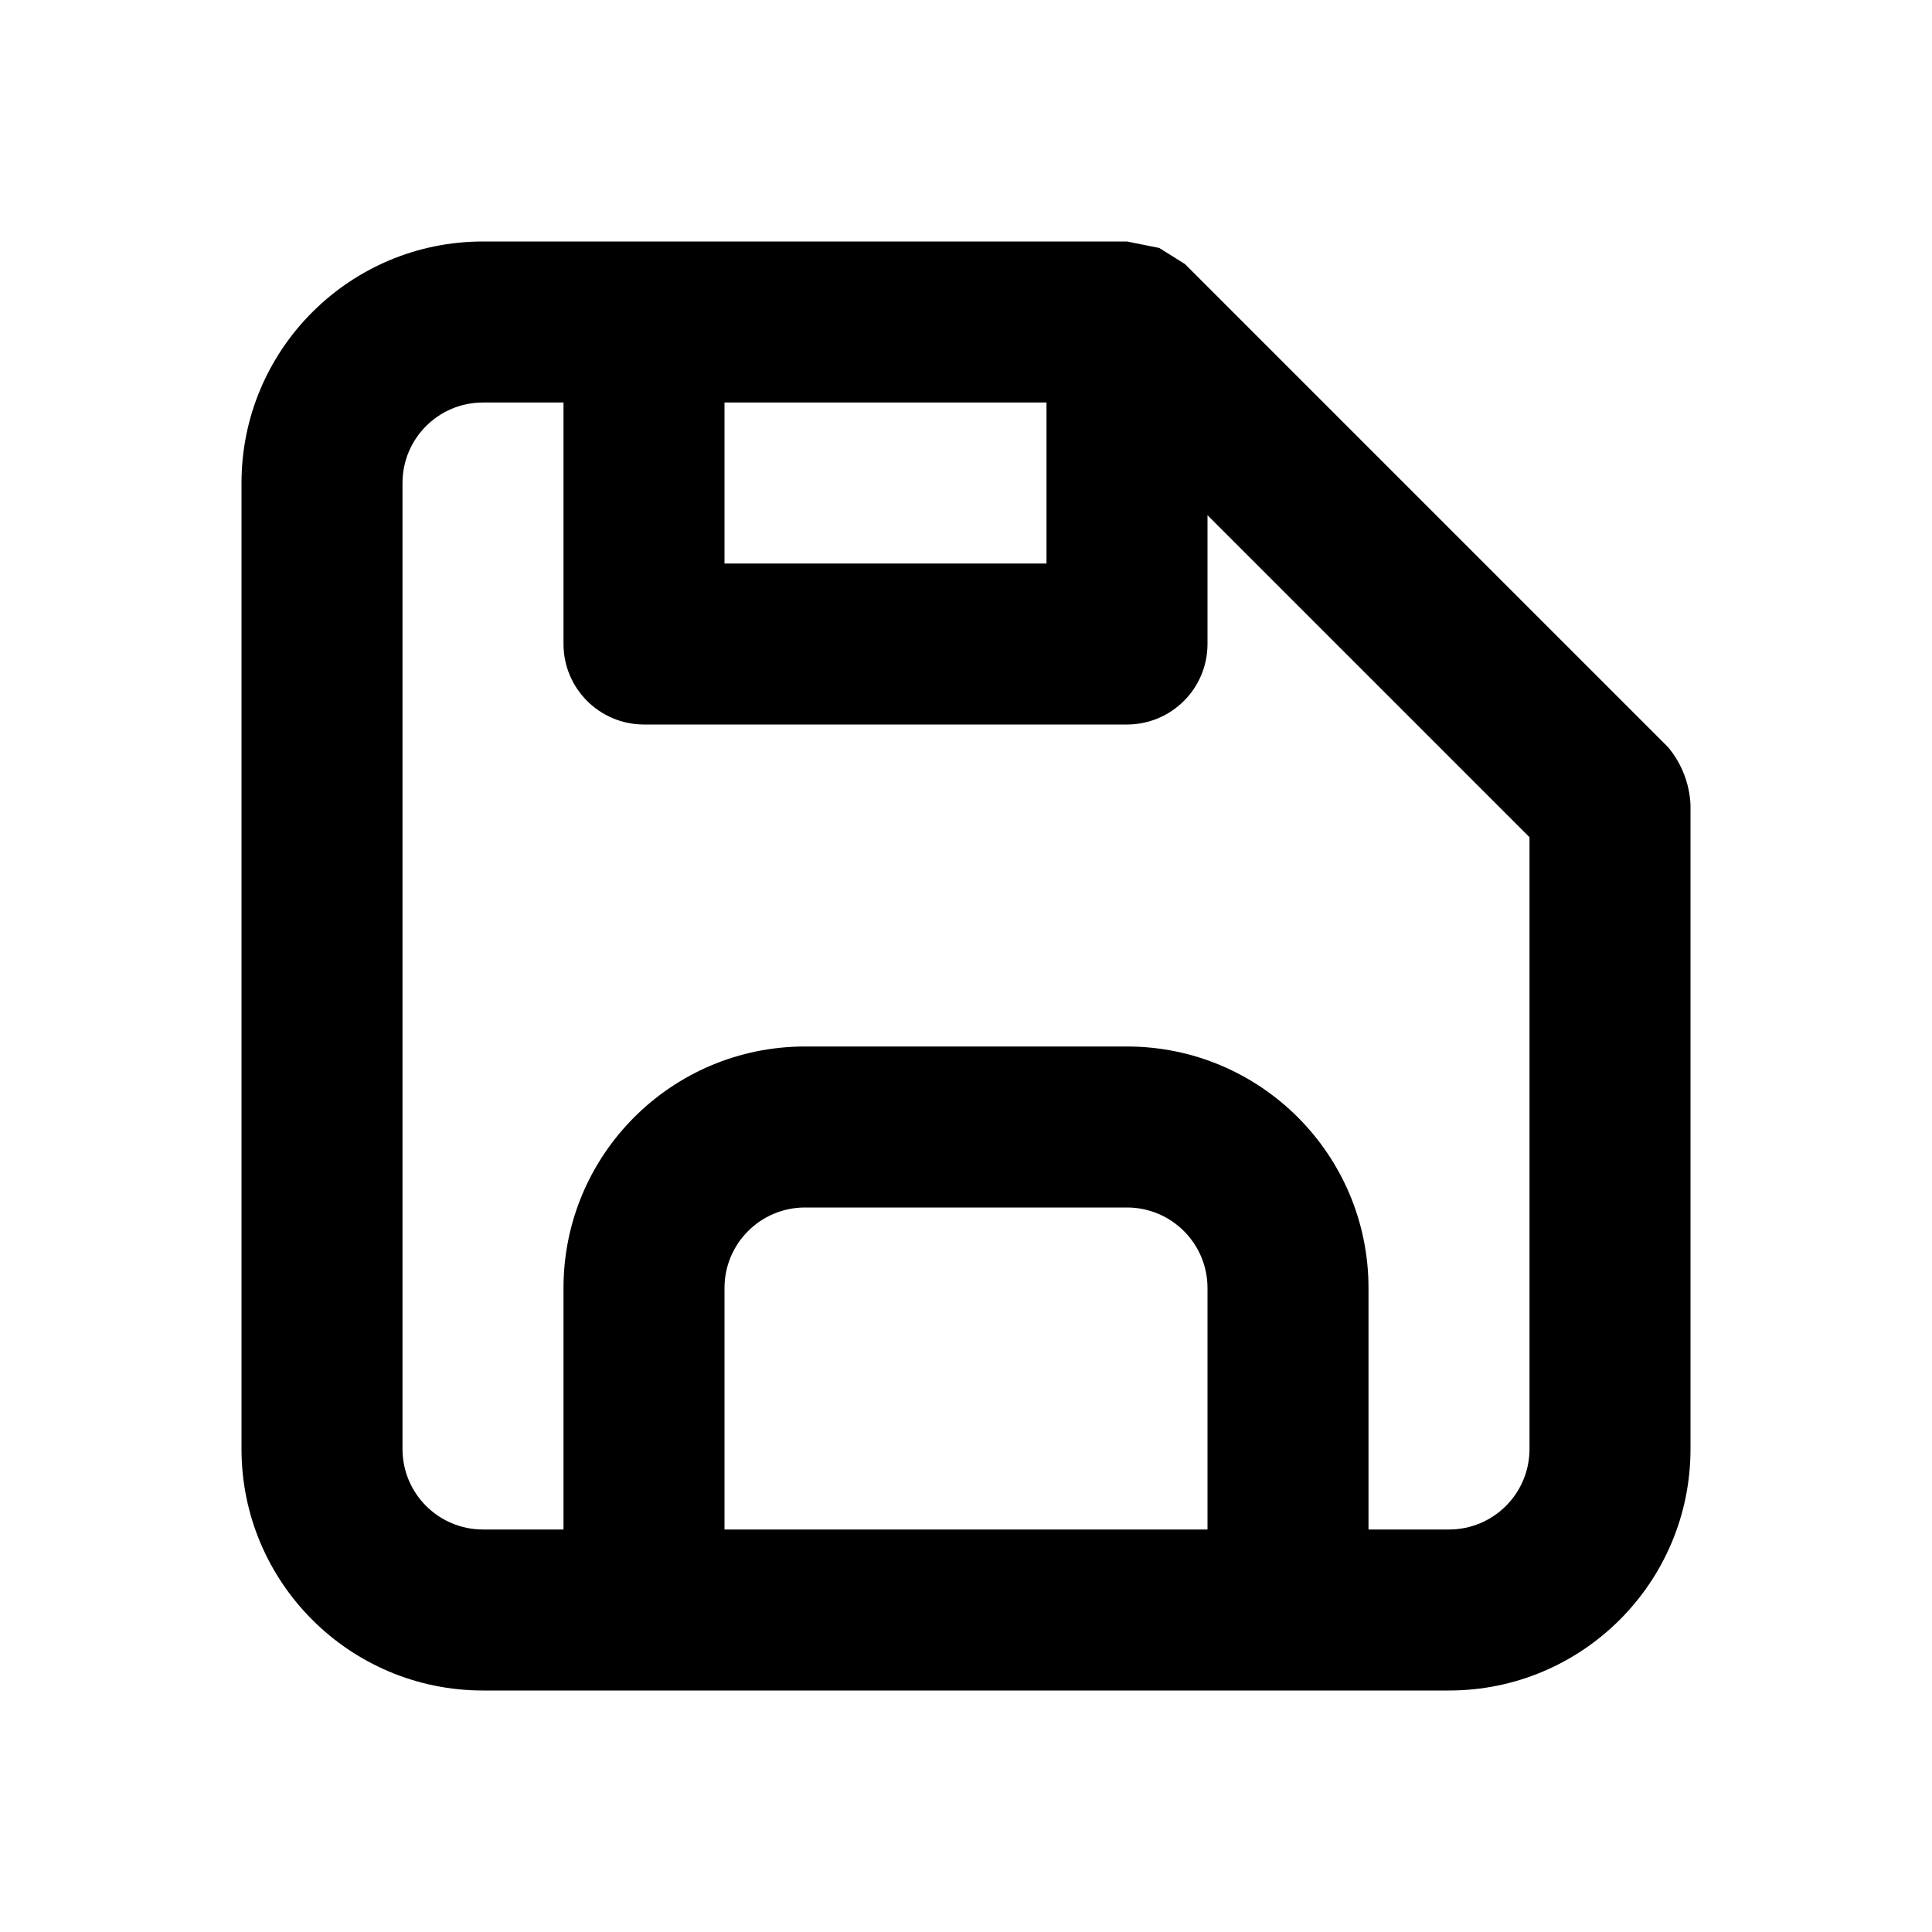
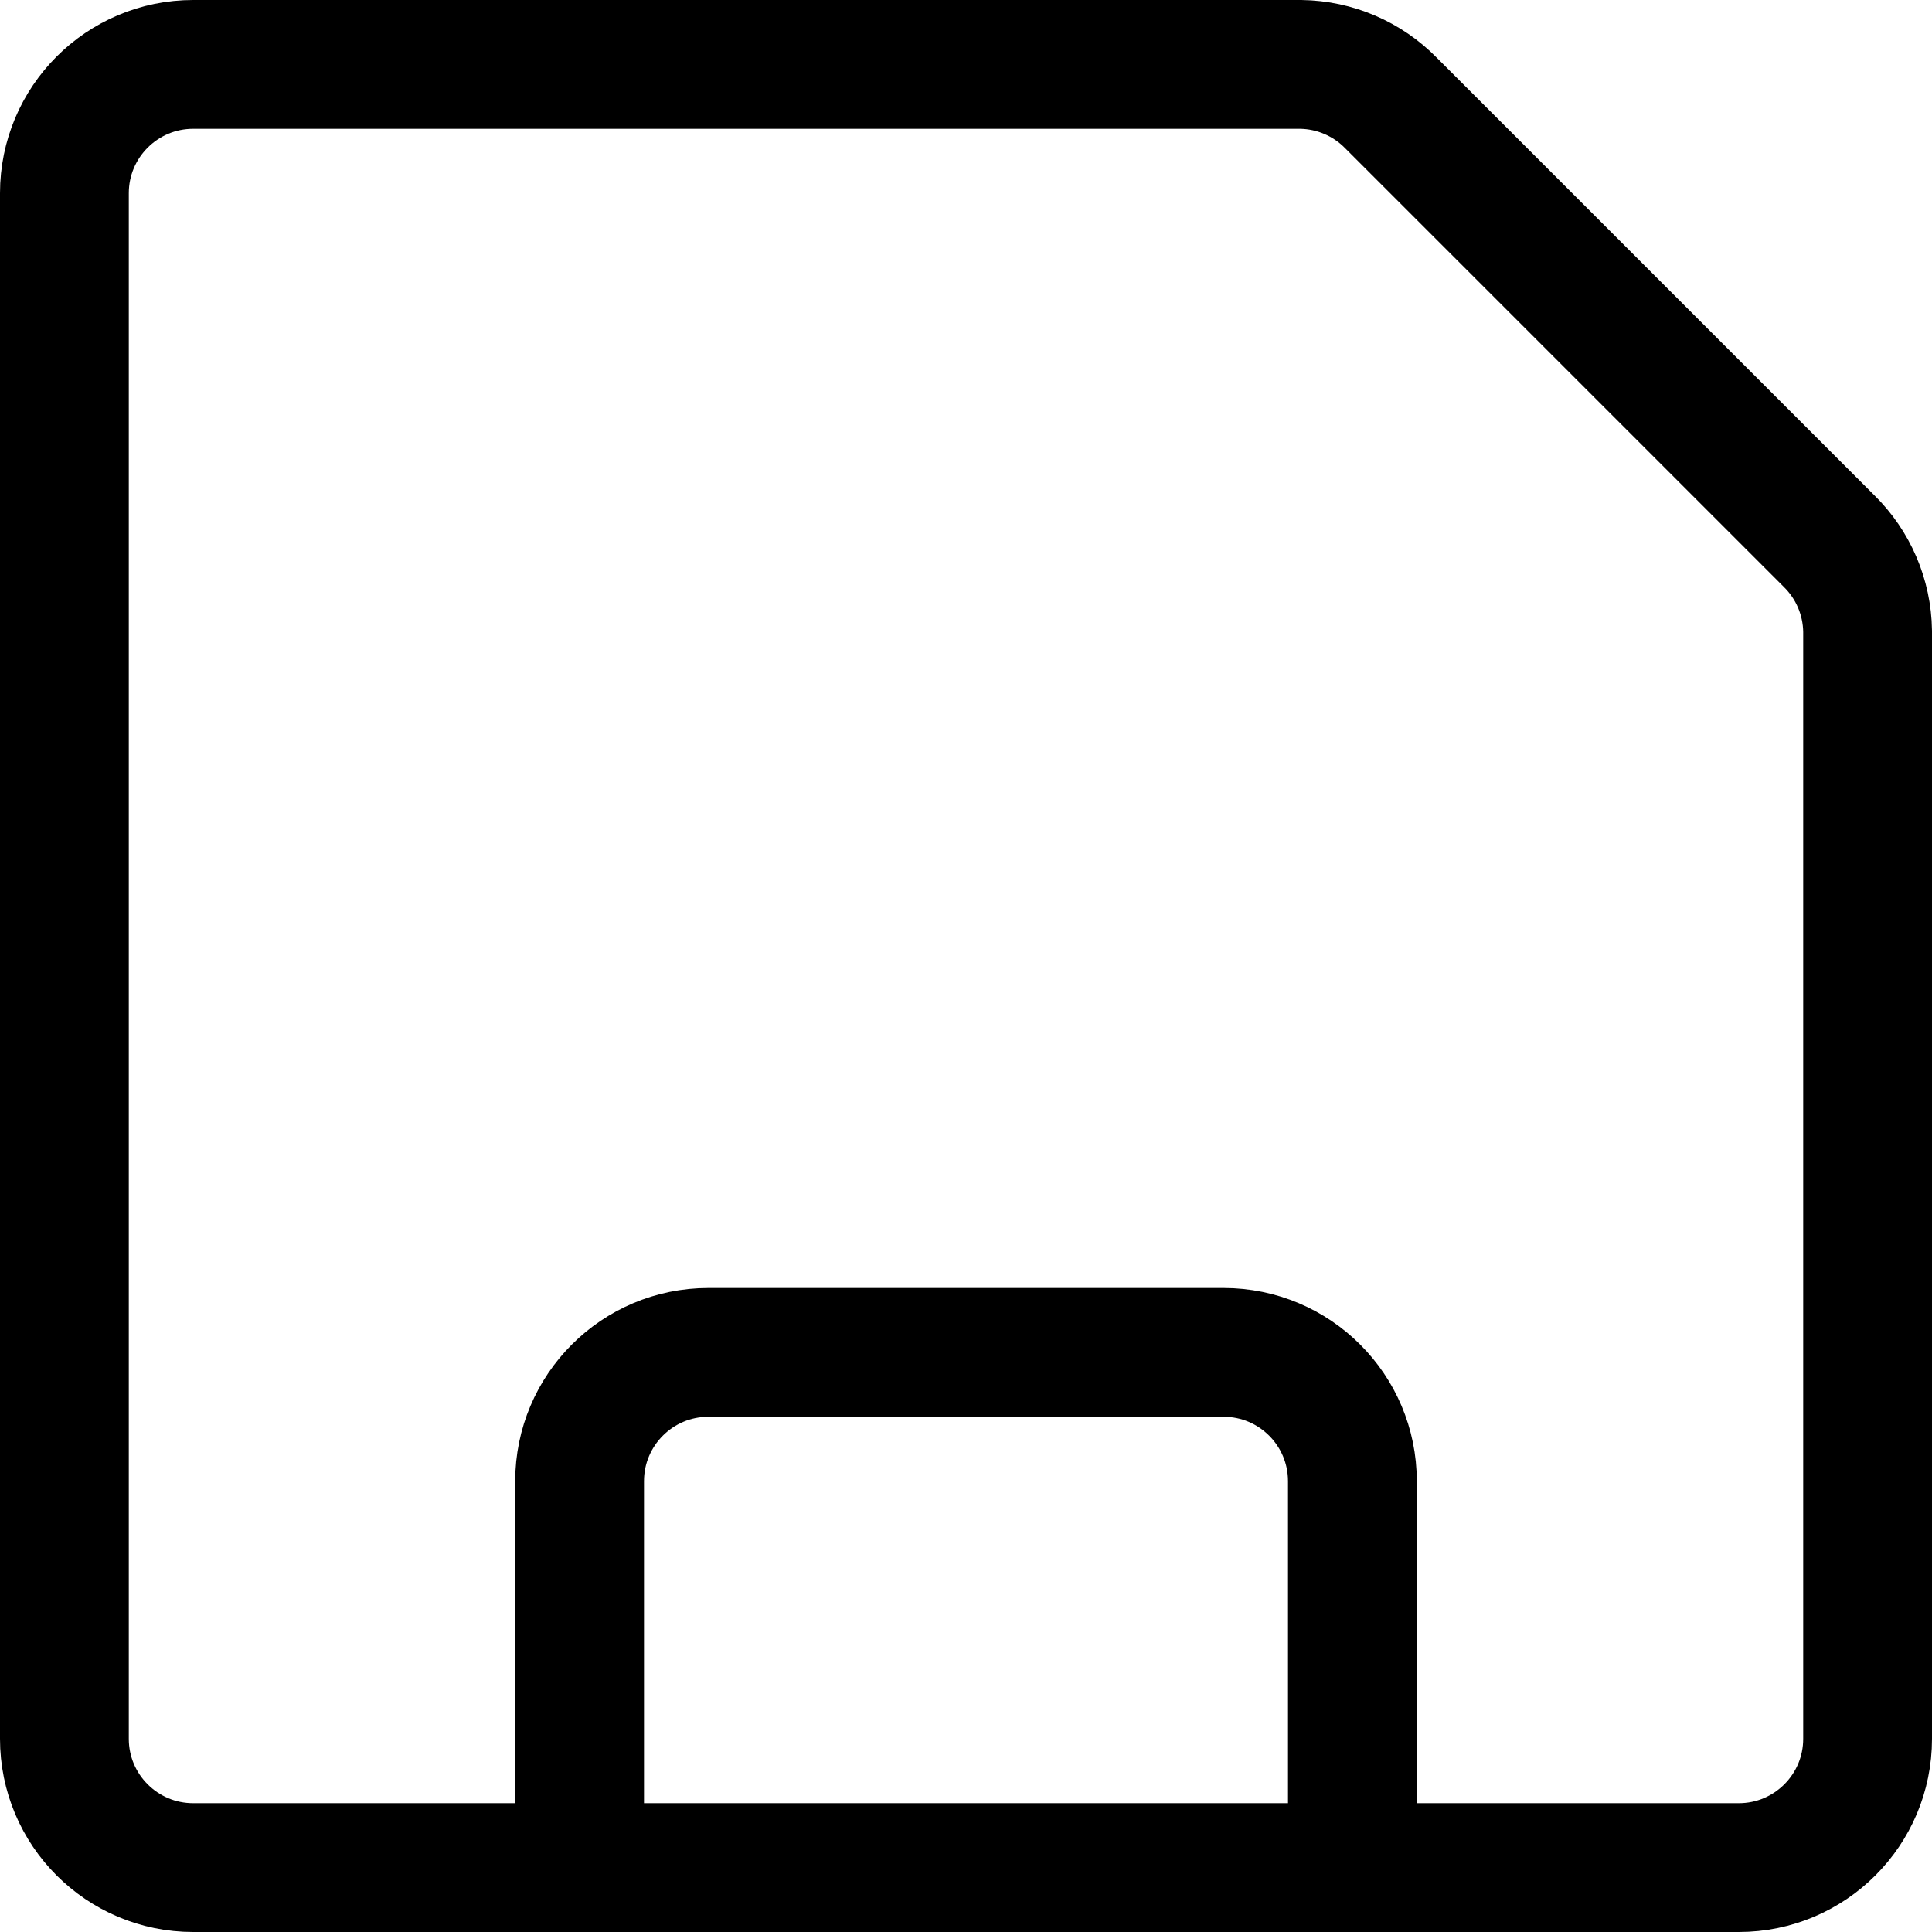
- <svg xmlns="http://www.w3.org/2000/svg" width="20" height="20" viewBox="0 0 0.6 0.6" data-name="Layer 1">
-   <path d="m.518.232-.15-.15L.36.077.35.075h-.2A.075.075 0 0 0 .075.15v.3A.075.075 0 0 0 .15.525h.3A.075.075 0 0 0 .525.45v-.2A.03.03 0 0 0 .518.232M.225.125h.1v.05h-.1Zm.15.35h-.15V.4A.025.025 0 0 1 .25.375h.1A.025.025 0 0 1 .375.4Zm.1-.025A.025.025 0 0 1 .45.475H.425V.4A.075.075 0 0 0 .35.325h-.1A.075.075 0 0 0 .175.4v.075H.15A.025.025 0 0 1 .125.45v-.3A.025.025 0 0 1 .15.125h.025V.2A.025.025 0 0 0 .2.225h.15A.025.025 0 0 0 .375.2V.16l.1.1Z" />
+ <svg xmlns="http://www.w3.org/2000/svg" width="24" height="24" viewBox="0 0 0.45 0.45" fill="none">
+   <path d="M.135.435v-.09a.03.03 0 0 1 .03-.03h.12a.03.03 0 0 1 .03.03v.09m.09 0h-.36a.03.03 0 0 1-.03-.03v-.36a.03.03 0 0 1 .03-.03h.258a.03.03 0 0 1 .021.009l.102.102a.03.03 0 0 1 .009.021v.258a.03.03 0 0 1-.03.03Z" stroke="#000" stroke-width=".03" />
</svg>
